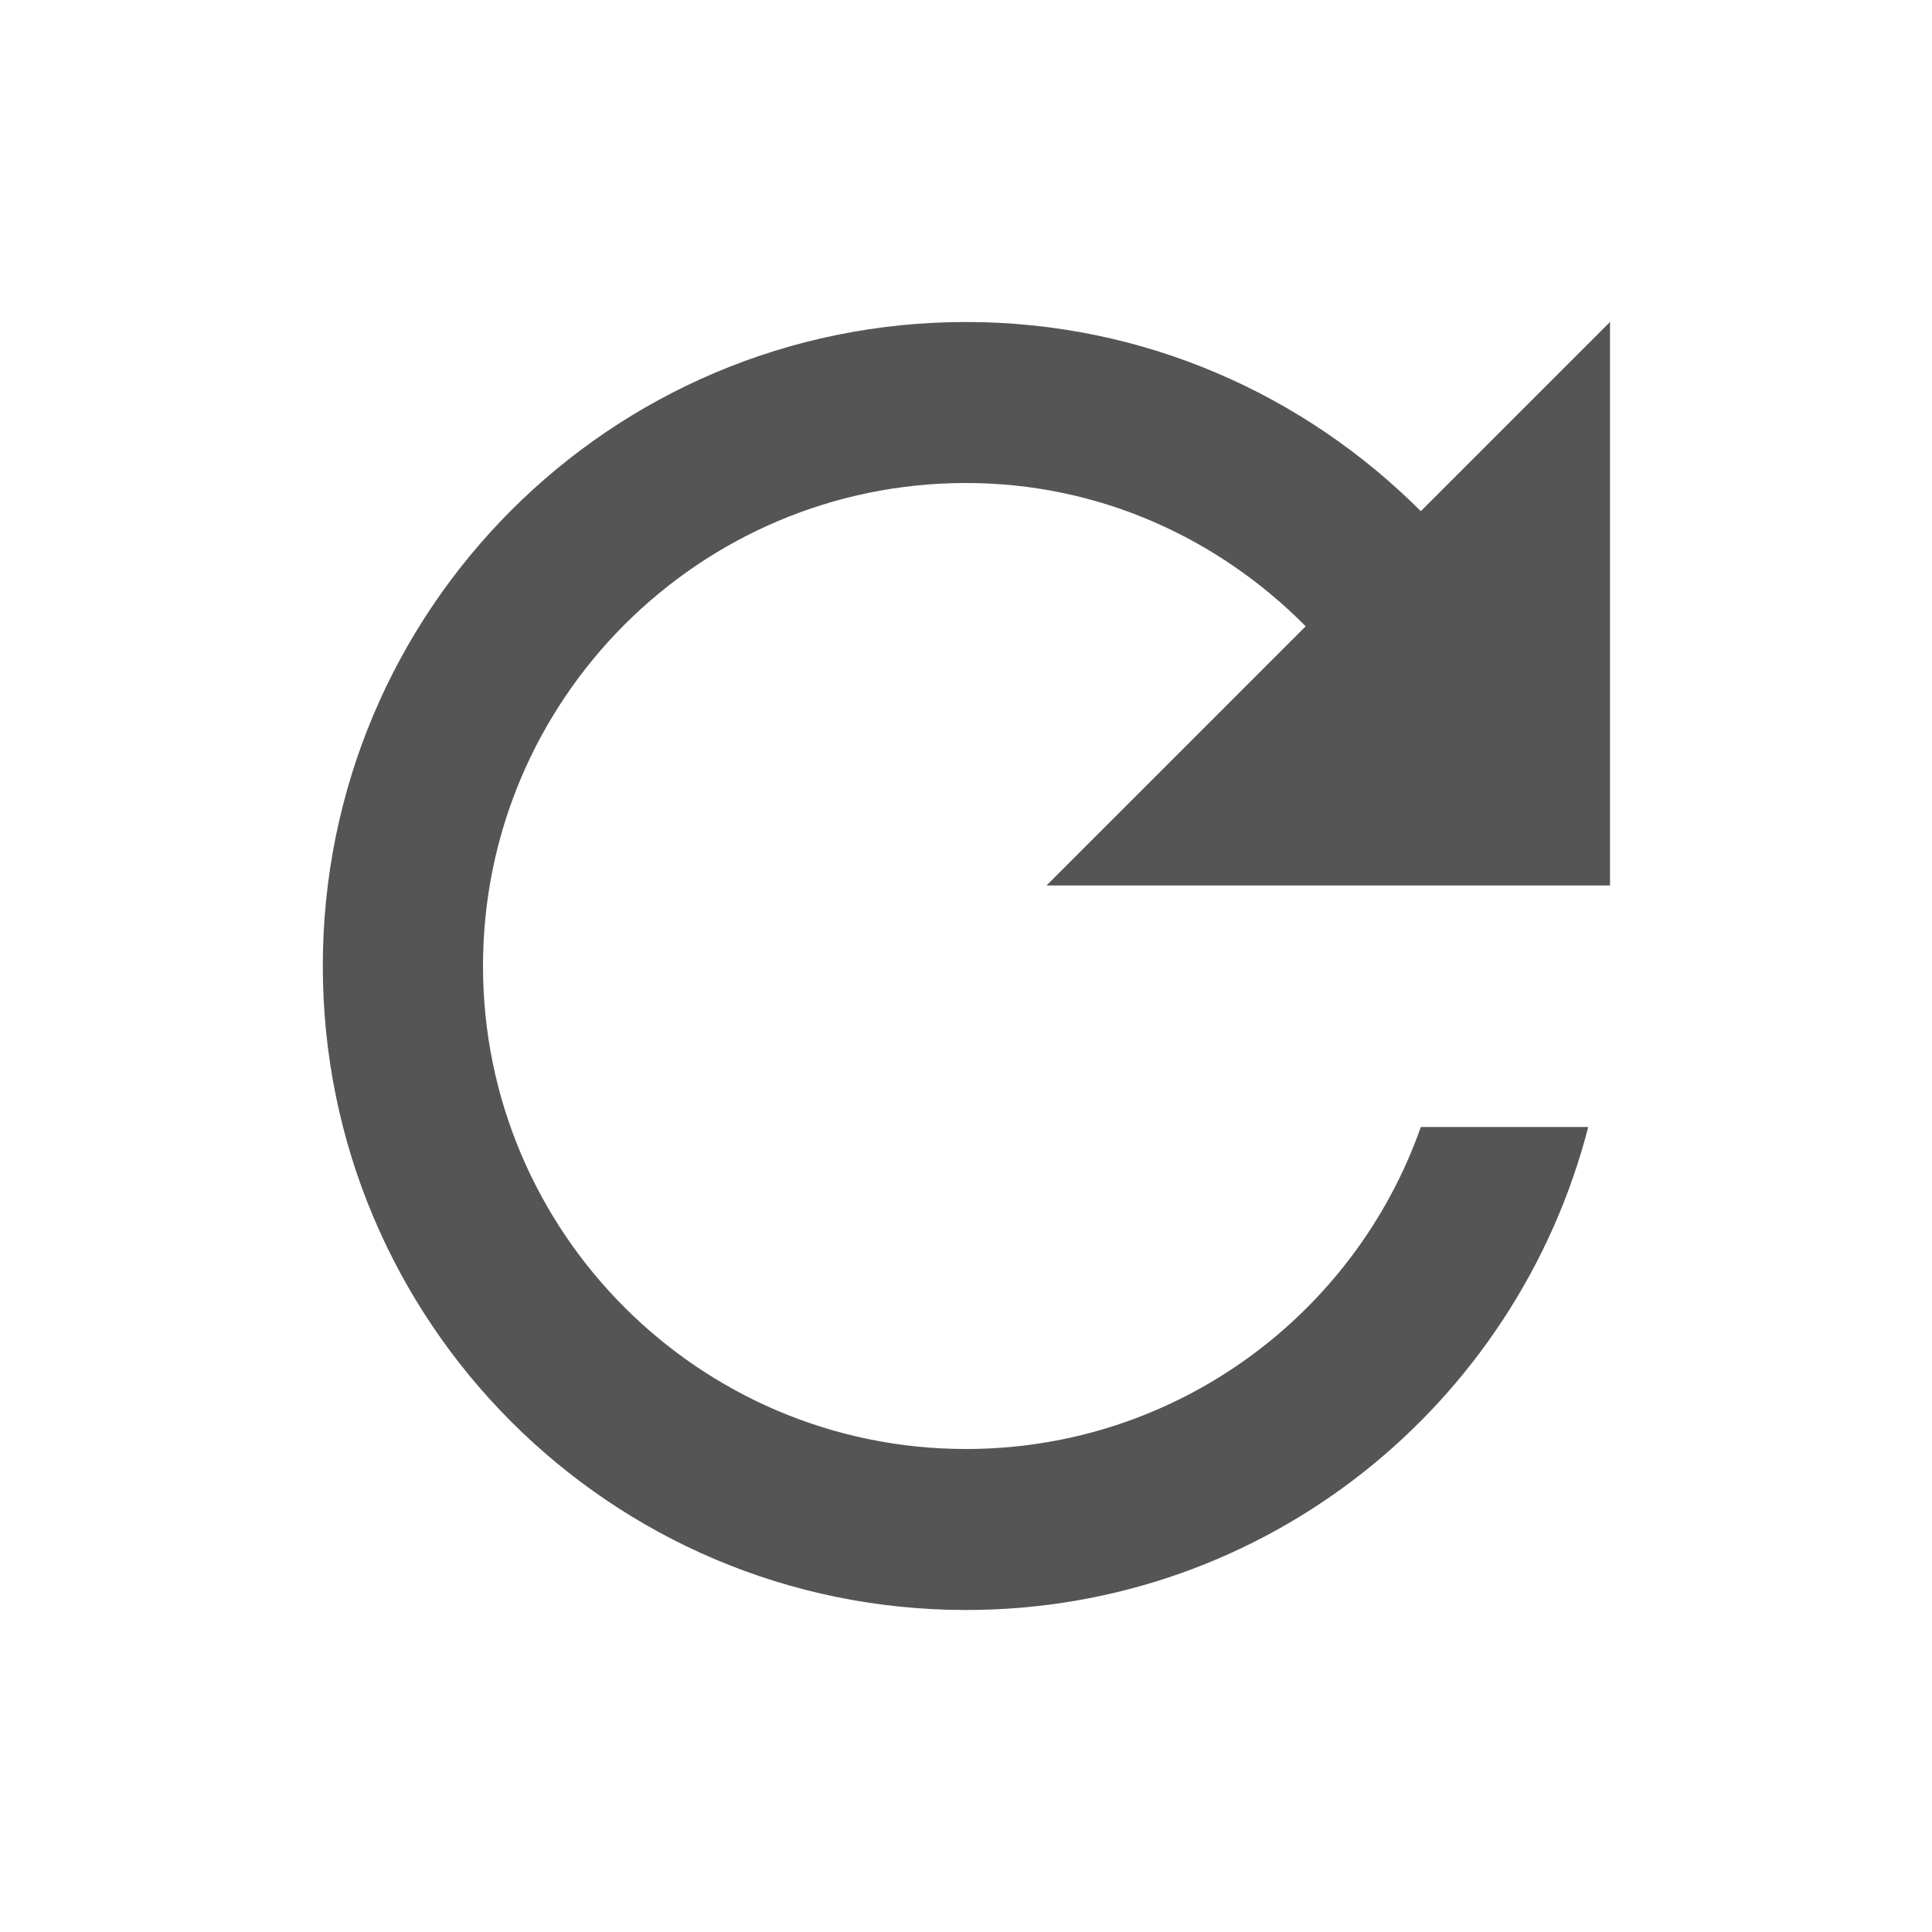
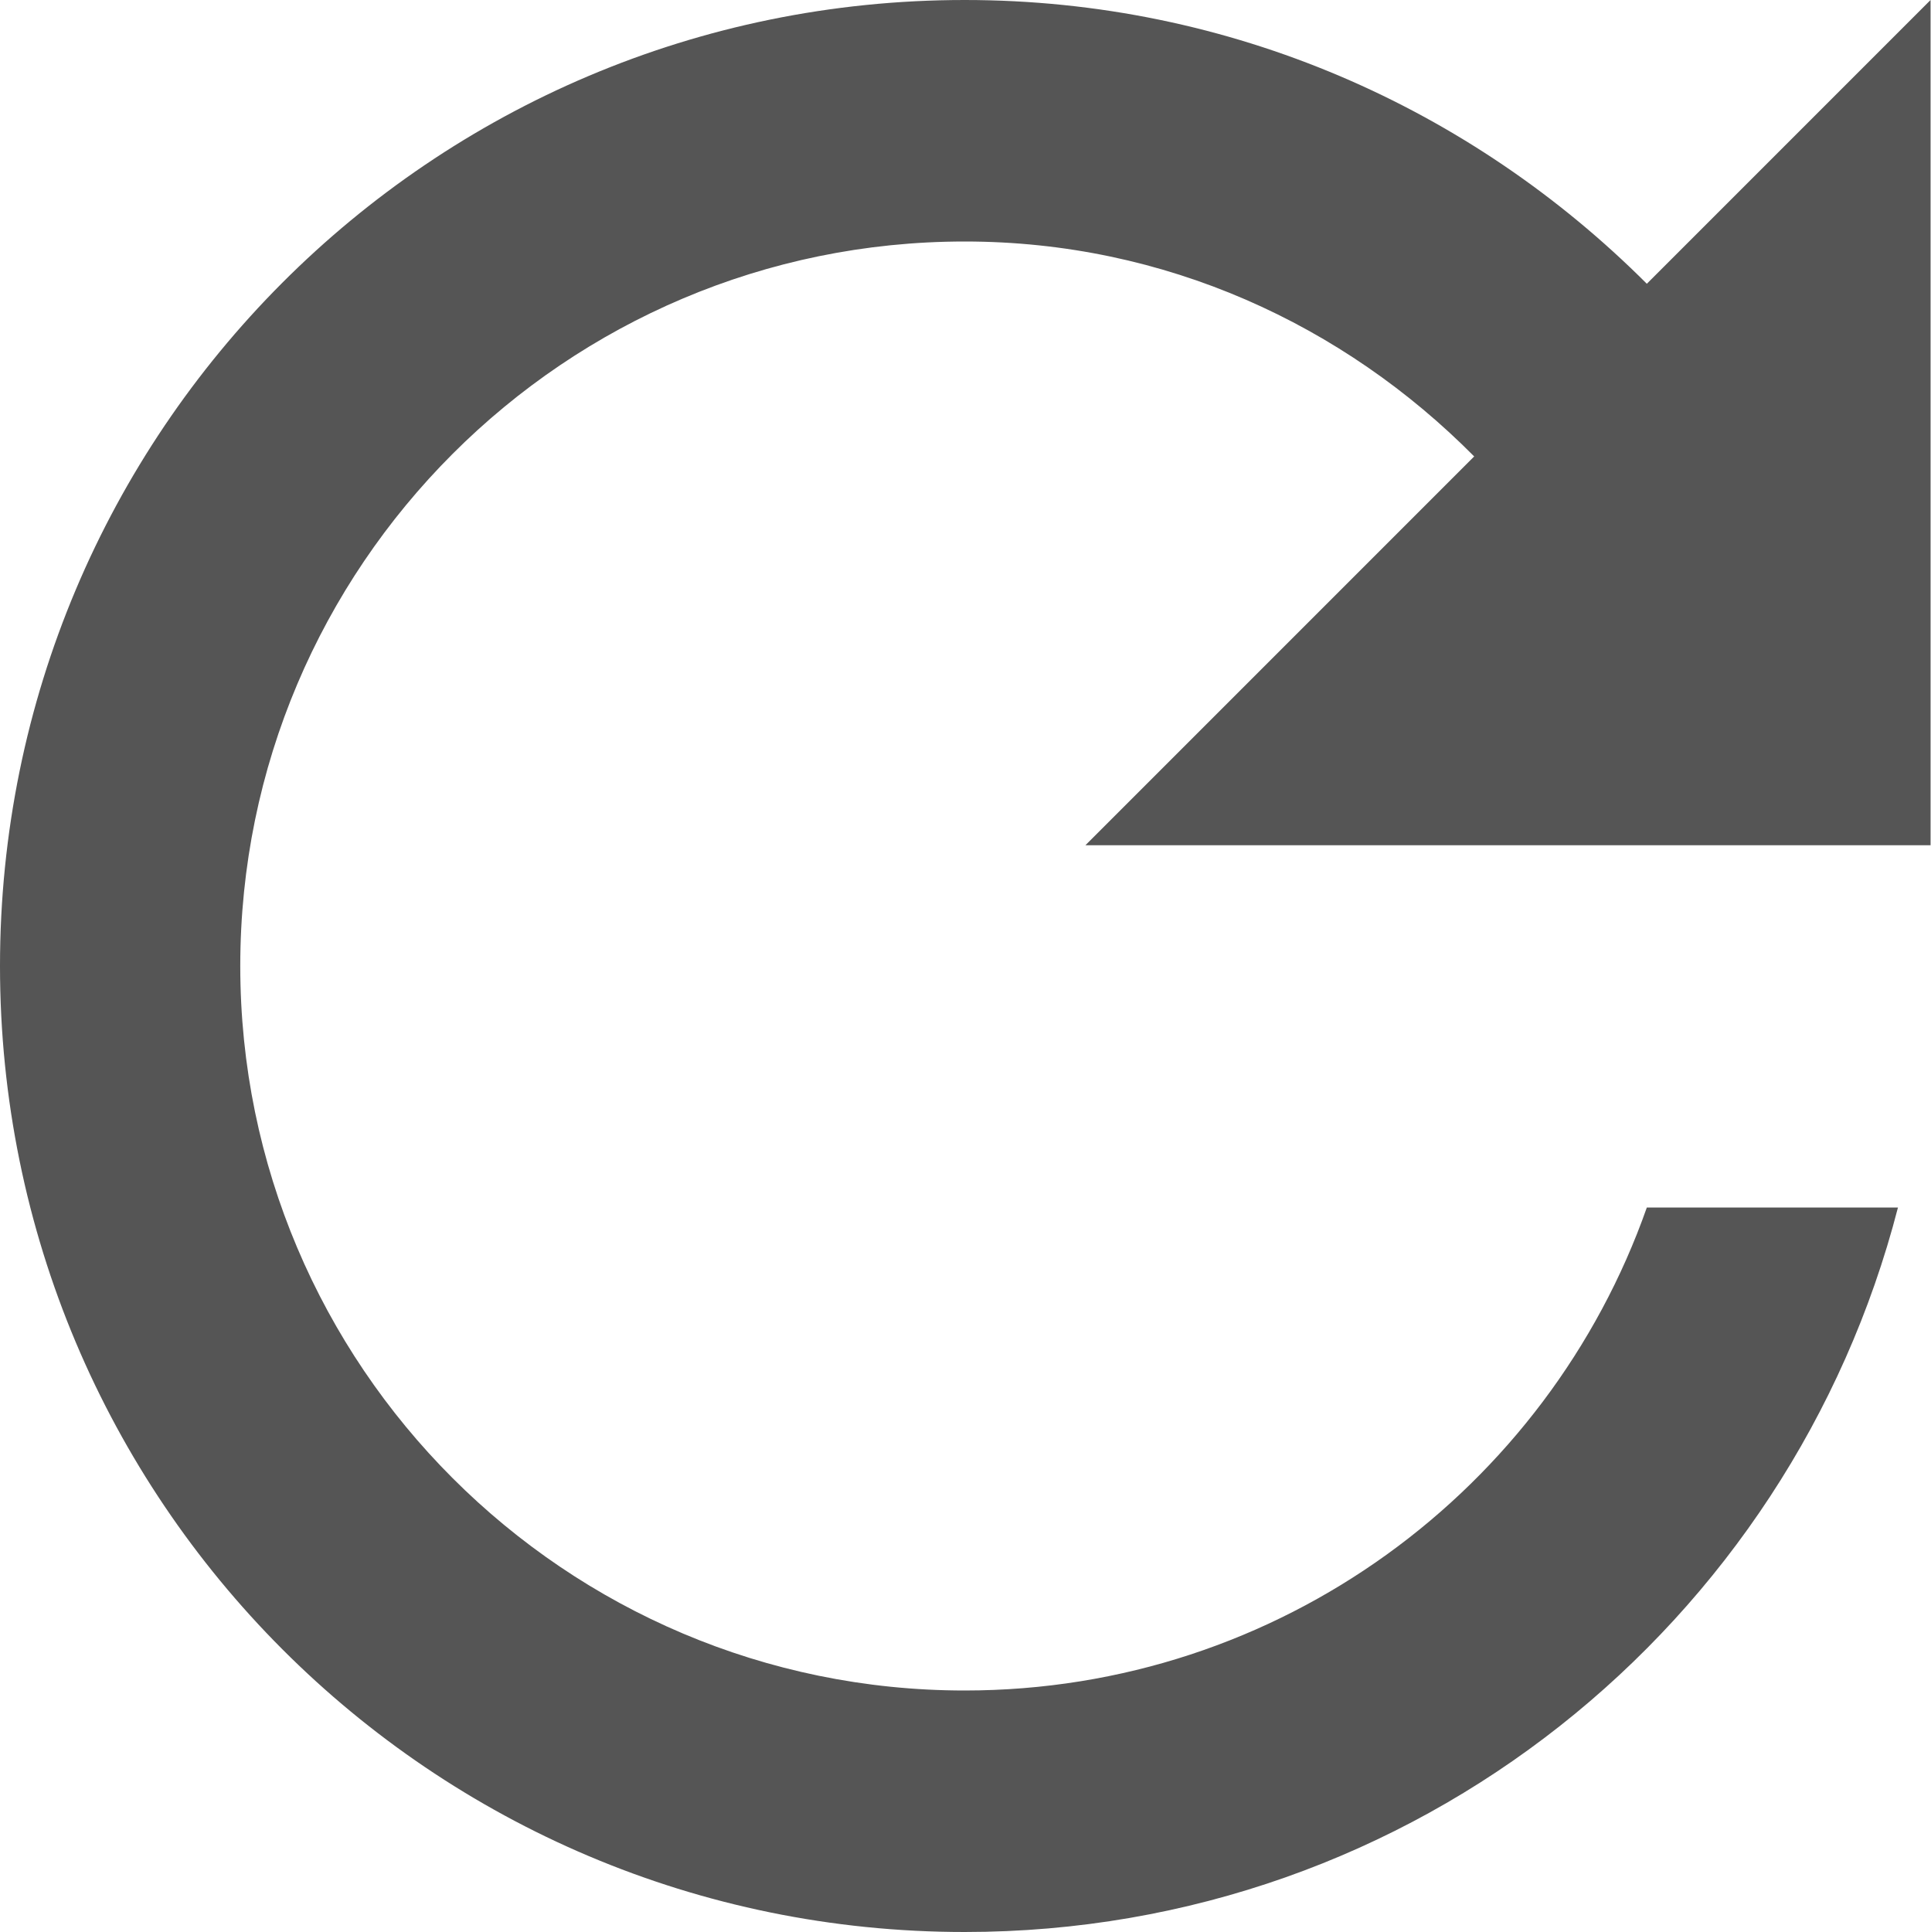
- <svg xmlns="http://www.w3.org/2000/svg" width="24" height="24" viewBox="0 0 24 24">
-   <path fill="#555555" d="M17.65 6.35C16.2 4.9 14.21 4 12 4c-4.42 0-7.99 3.58-7.99 8s3.57 8 7.99 8c3.73 0 6.84-2.55 7.73-6h-2.08c-.82 2.33-3.04 4-5.65 4-3.31 0-6-2.69-6-6s2.69-6 6-6c1.66 0 3.14.69 4.22 1.78L13 11h7V4l-2.35 2.35z" />
+ <svg xmlns="http://www.w3.org/2000/svg" width="15.99" height="16" viewBox="0 0 15.99 16" version="1.1" id="svg1">
+   <defs id="defs1" />
+   <path fill="#555555" d="M 13.64,2.35 C 12.19,0.9 10.2,0 7.99,0 3.57,0 0,3.58 0,8 c 0,4.42 3.57,8 7.99,8 3.73,0 6.84,-2.55 7.73,-6 h -2.08 c -0.82,2.33 -3.04,4 -5.65,4 -3.31,0 -6,-2.69 -6,-6 0,-3.31 2.69,-6 6,-6 1.66,0 3.14,0.69 4.22,1.78 L 8.99,7 h 7 V 0 Z" id="path1" />
</svg>
